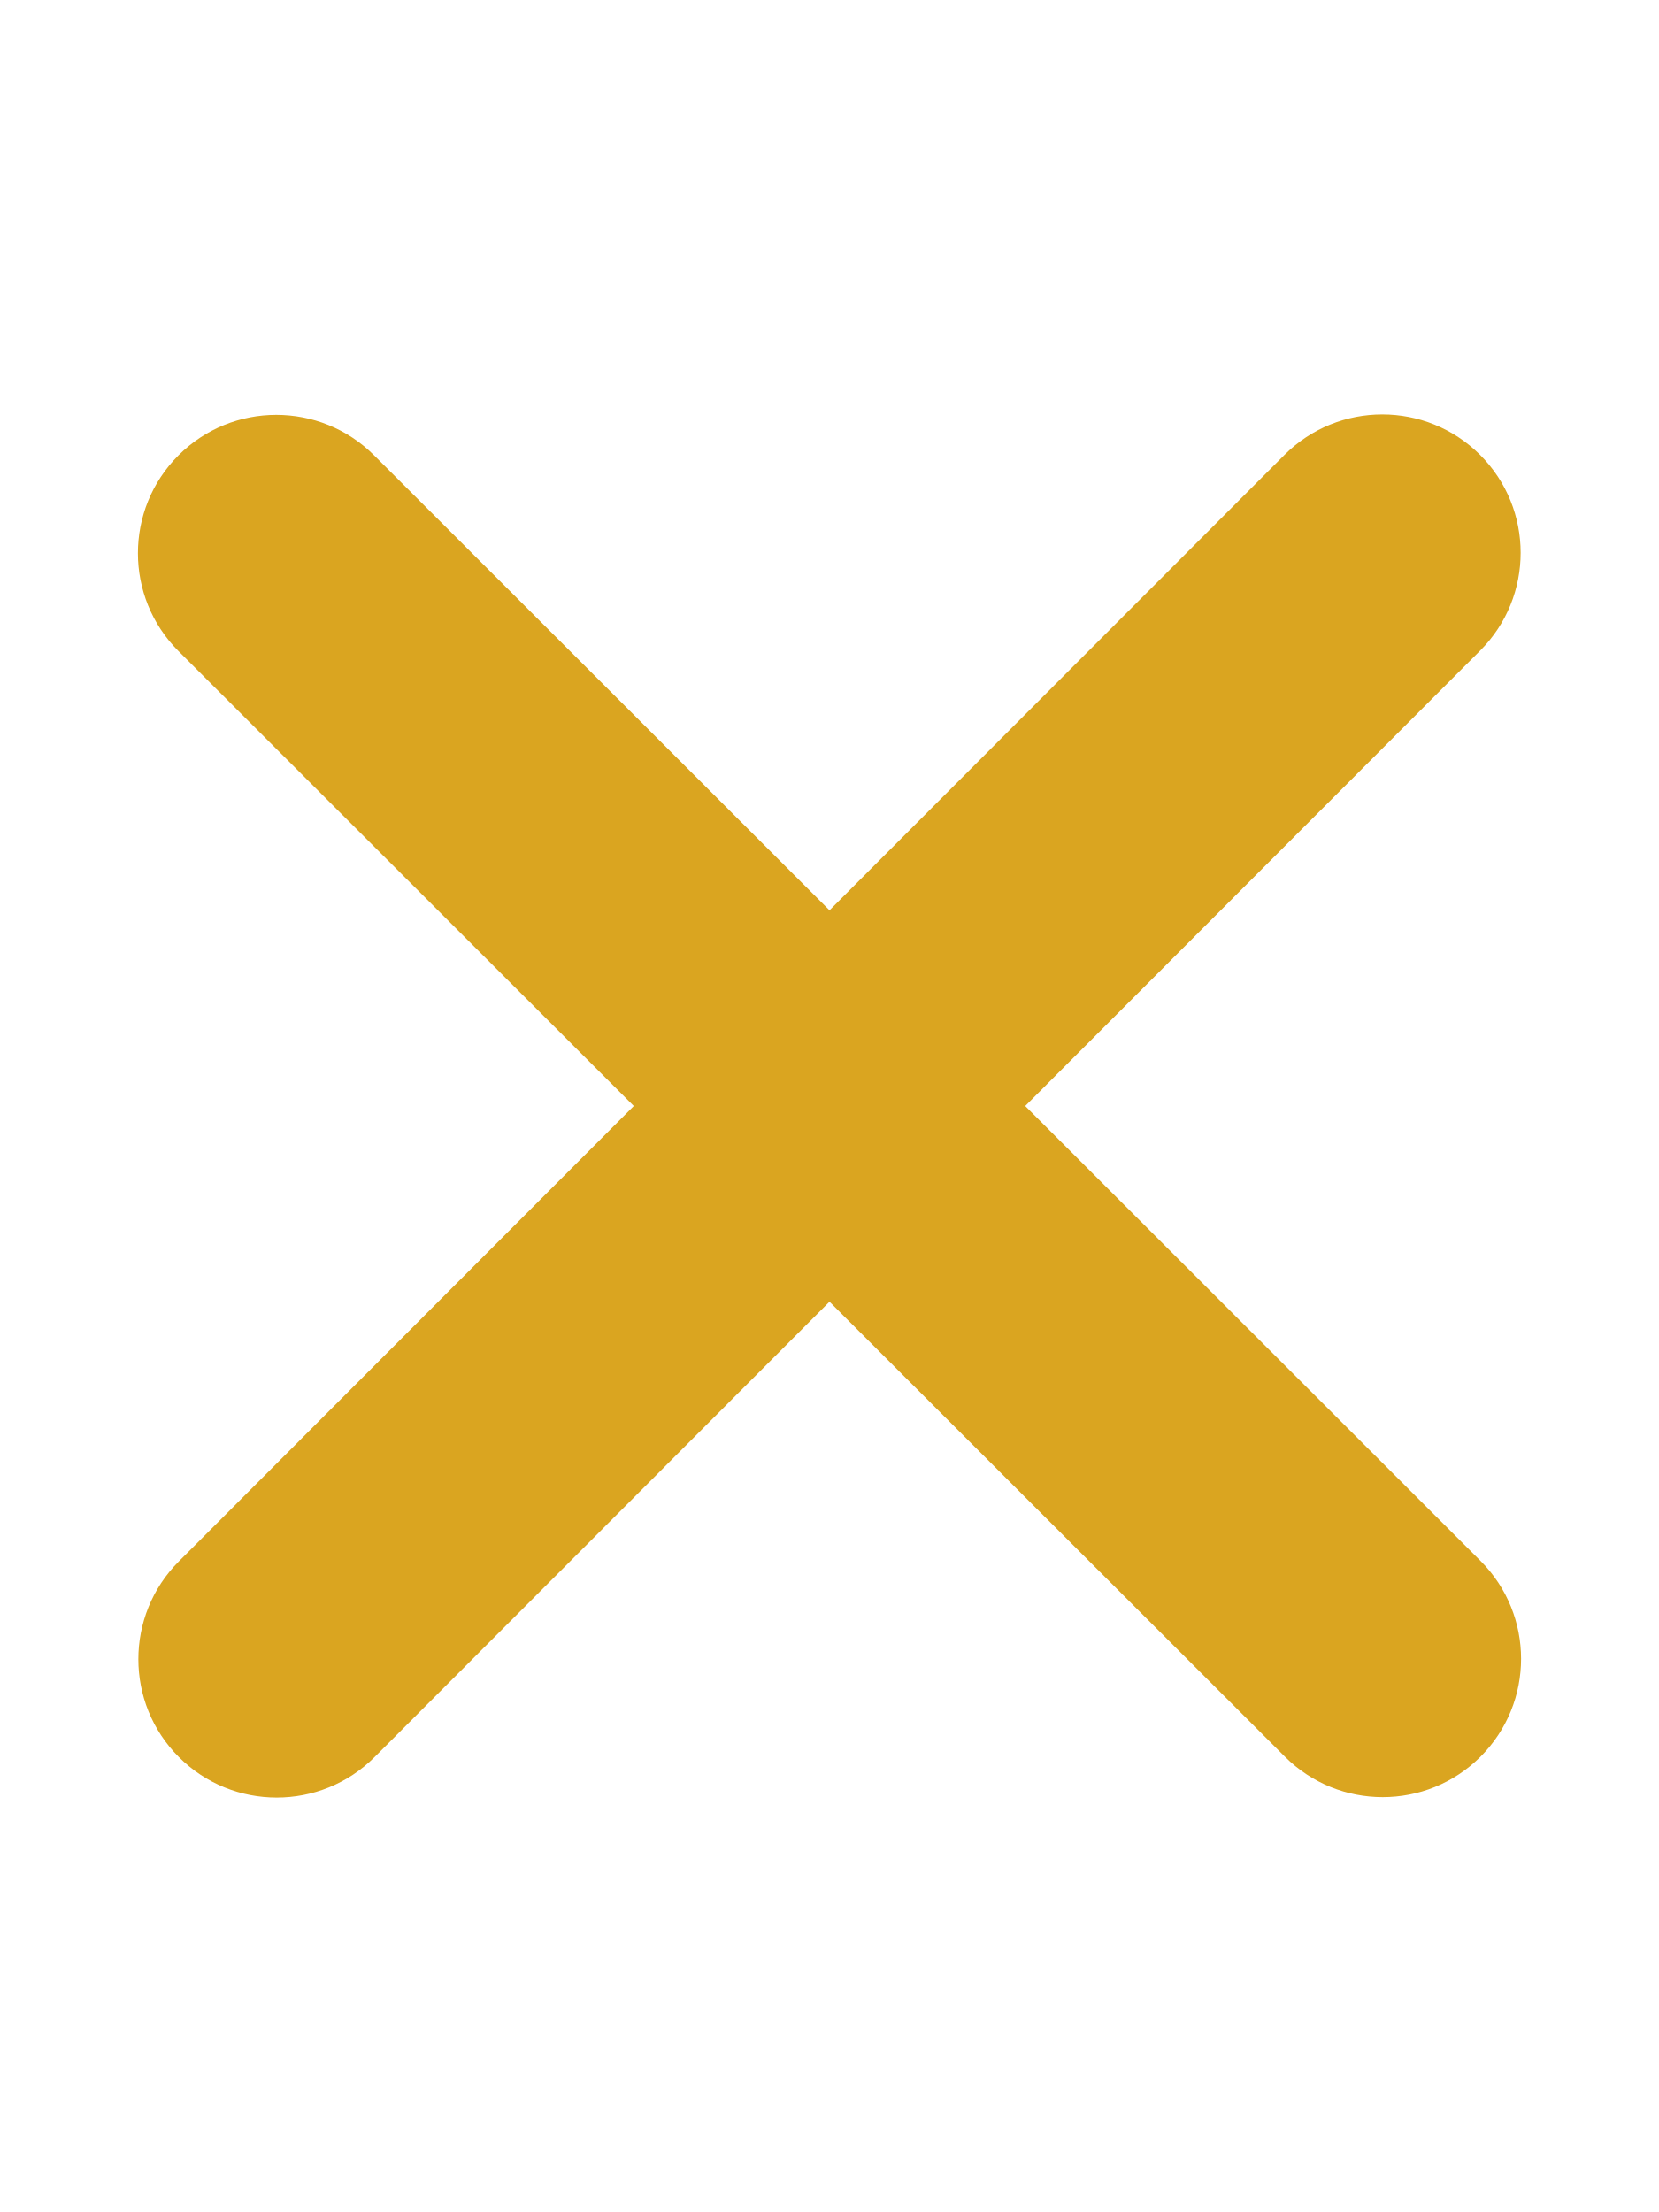
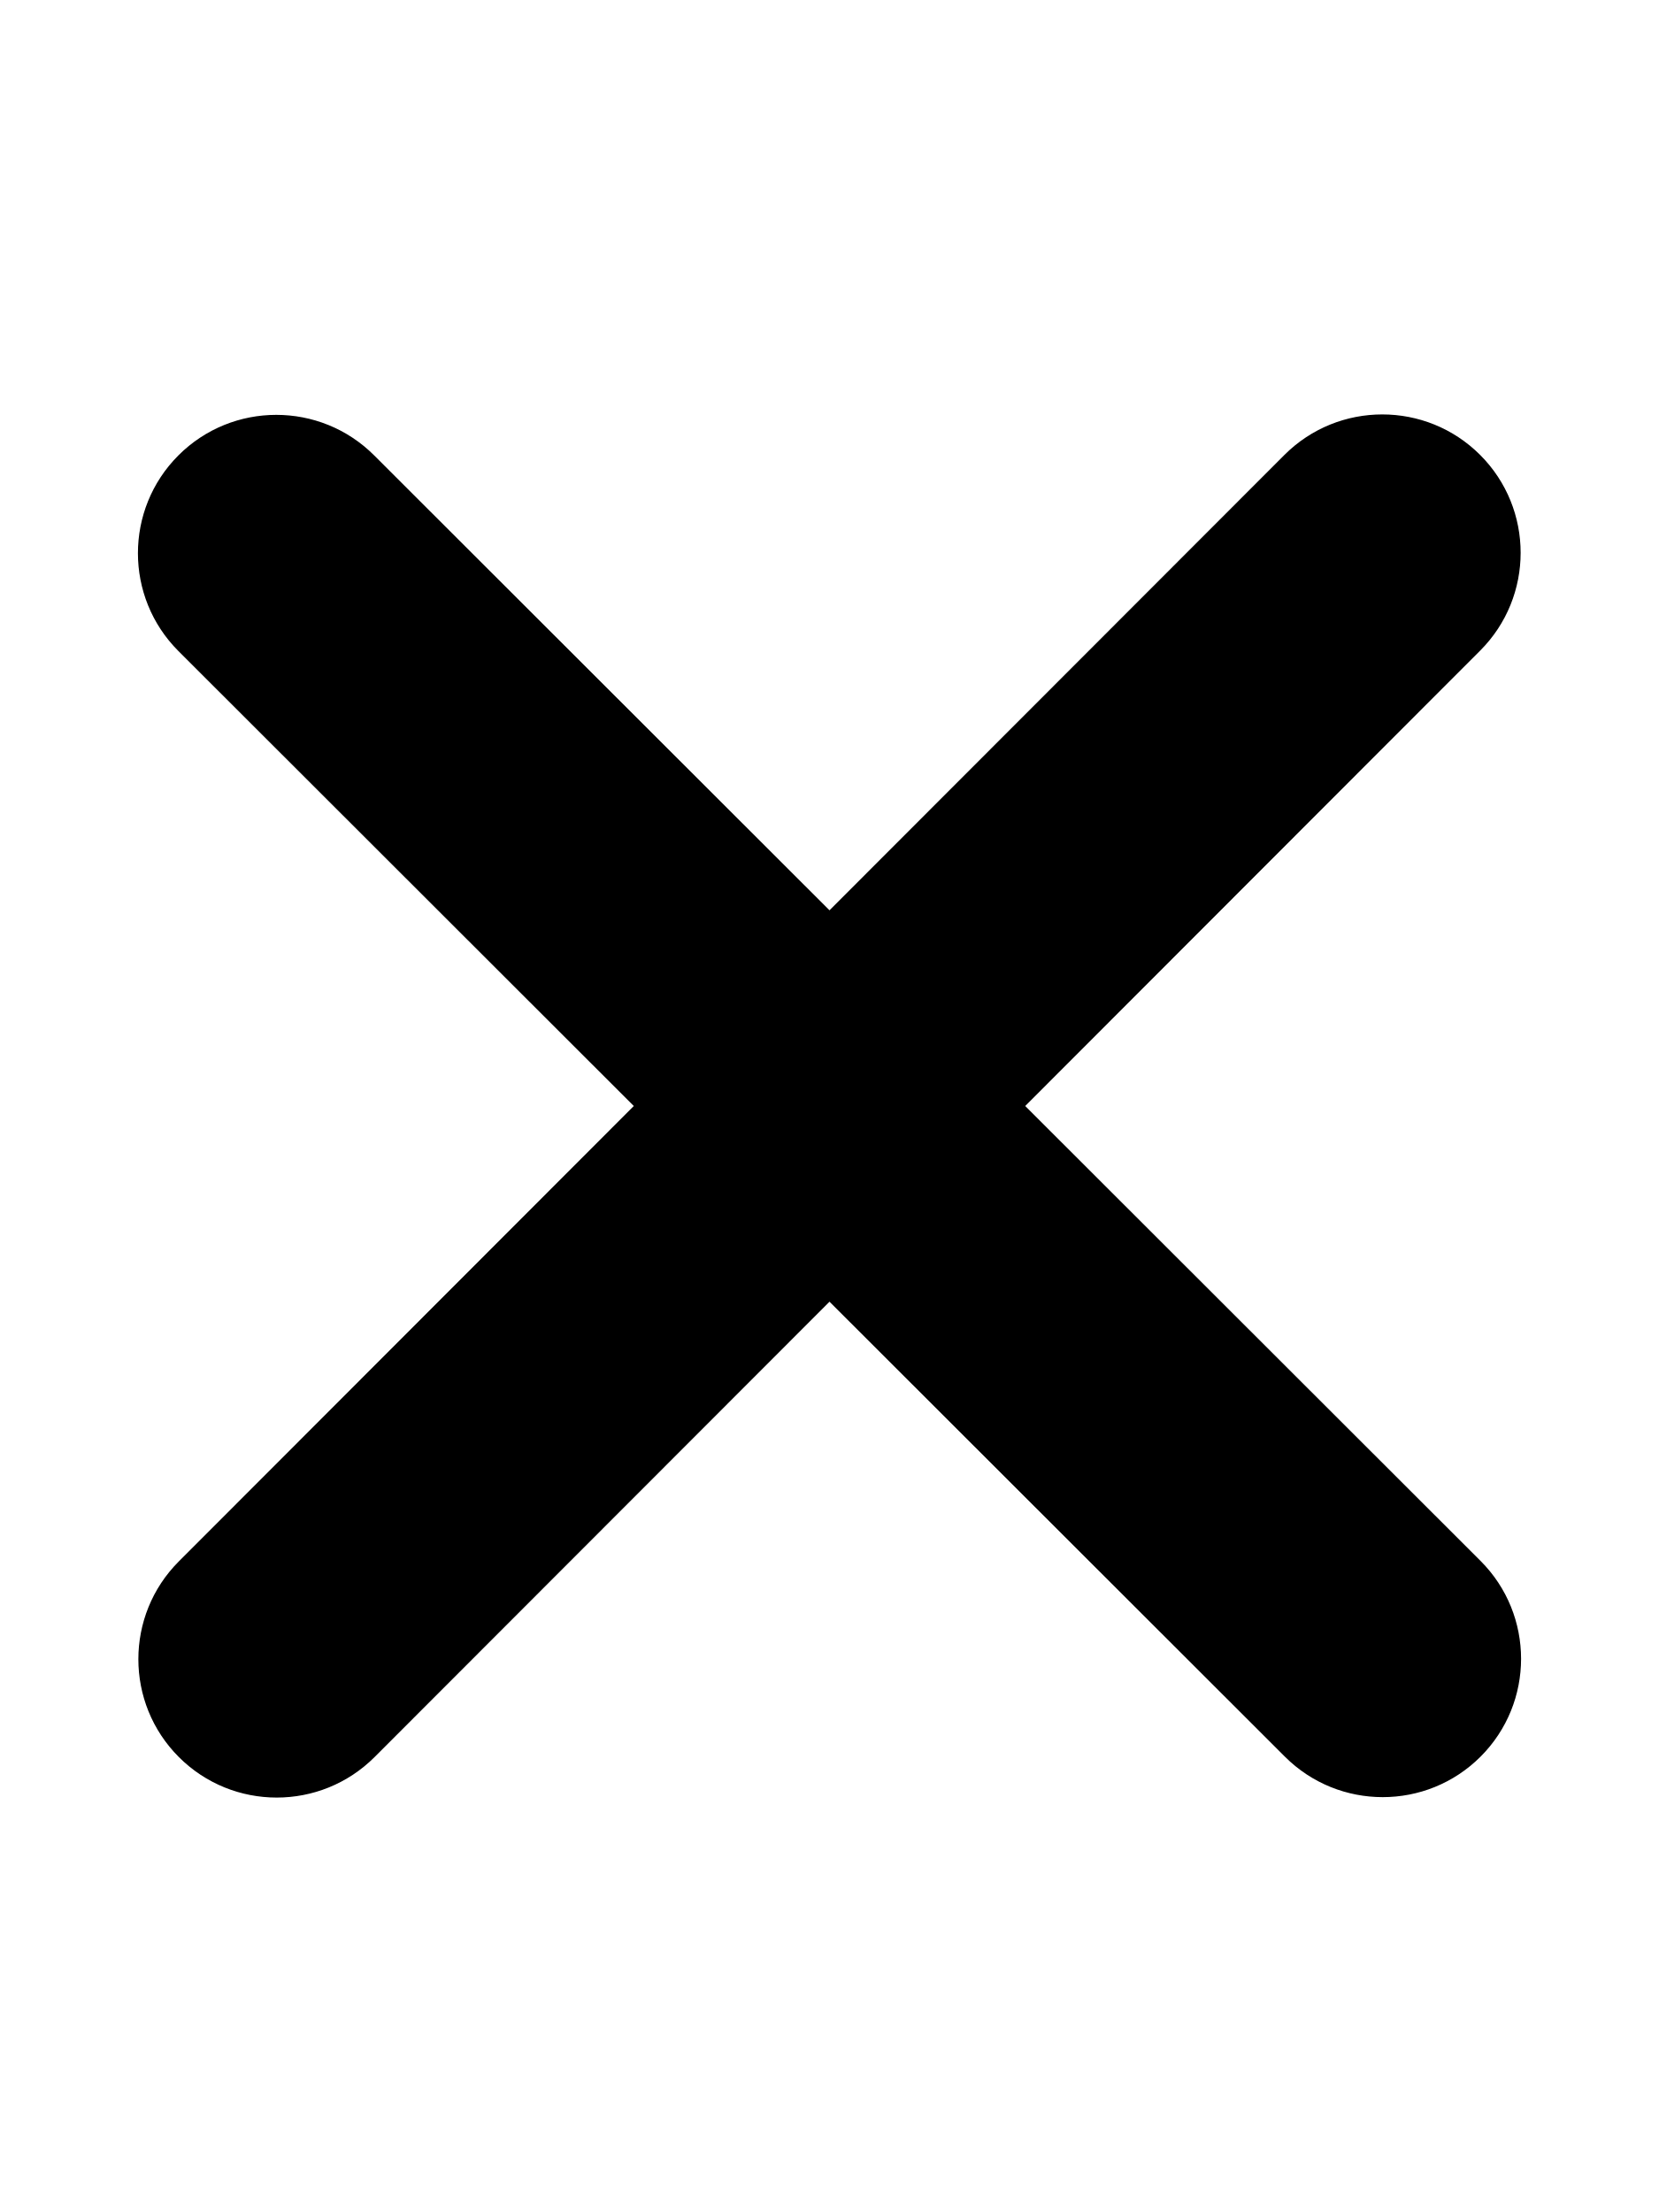
<svg xmlns="http://www.w3.org/2000/svg" viewBox="0 0 384 512">
-   <path d="M342.6 150.6c12.5-12.5 12.5-32.8 0-45.3s-32.8-12.5-45.3 0L192 210.7 86.6 105.4c-12.5-12.5-32.8-12.5-45.3 0s-12.5 32.8 0 45.3L146.7 256 41.4 361.4c-12.5 12.5-12.5 32.8 0 45.3s32.8 12.5 45.3 0L192 301.3 297.4 406.6c12.5 12.5 32.8 12.5 45.3 0s12.5-32.8 0-45.3L237.3 256 342.6 150.6z" fill="#daa520" />
+   <path d="M342.6 150.6c12.5-12.5 12.5-32.8 0-45.3s-32.8-12.5-45.3 0L192 210.7 86.6 105.4c-12.5-12.5-32.8-12.5-45.3 0s-12.5 32.8 0 45.3L146.7 256 41.4 361.4c-12.5 12.5-12.5 32.8 0 45.3s32.8 12.5 45.3 0L192 301.3 297.4 406.6c12.5 12.5 32.8 12.5 45.3 0s12.5-32.8 0-45.3L237.3 256 342.6 150.6z" />
</svg>
